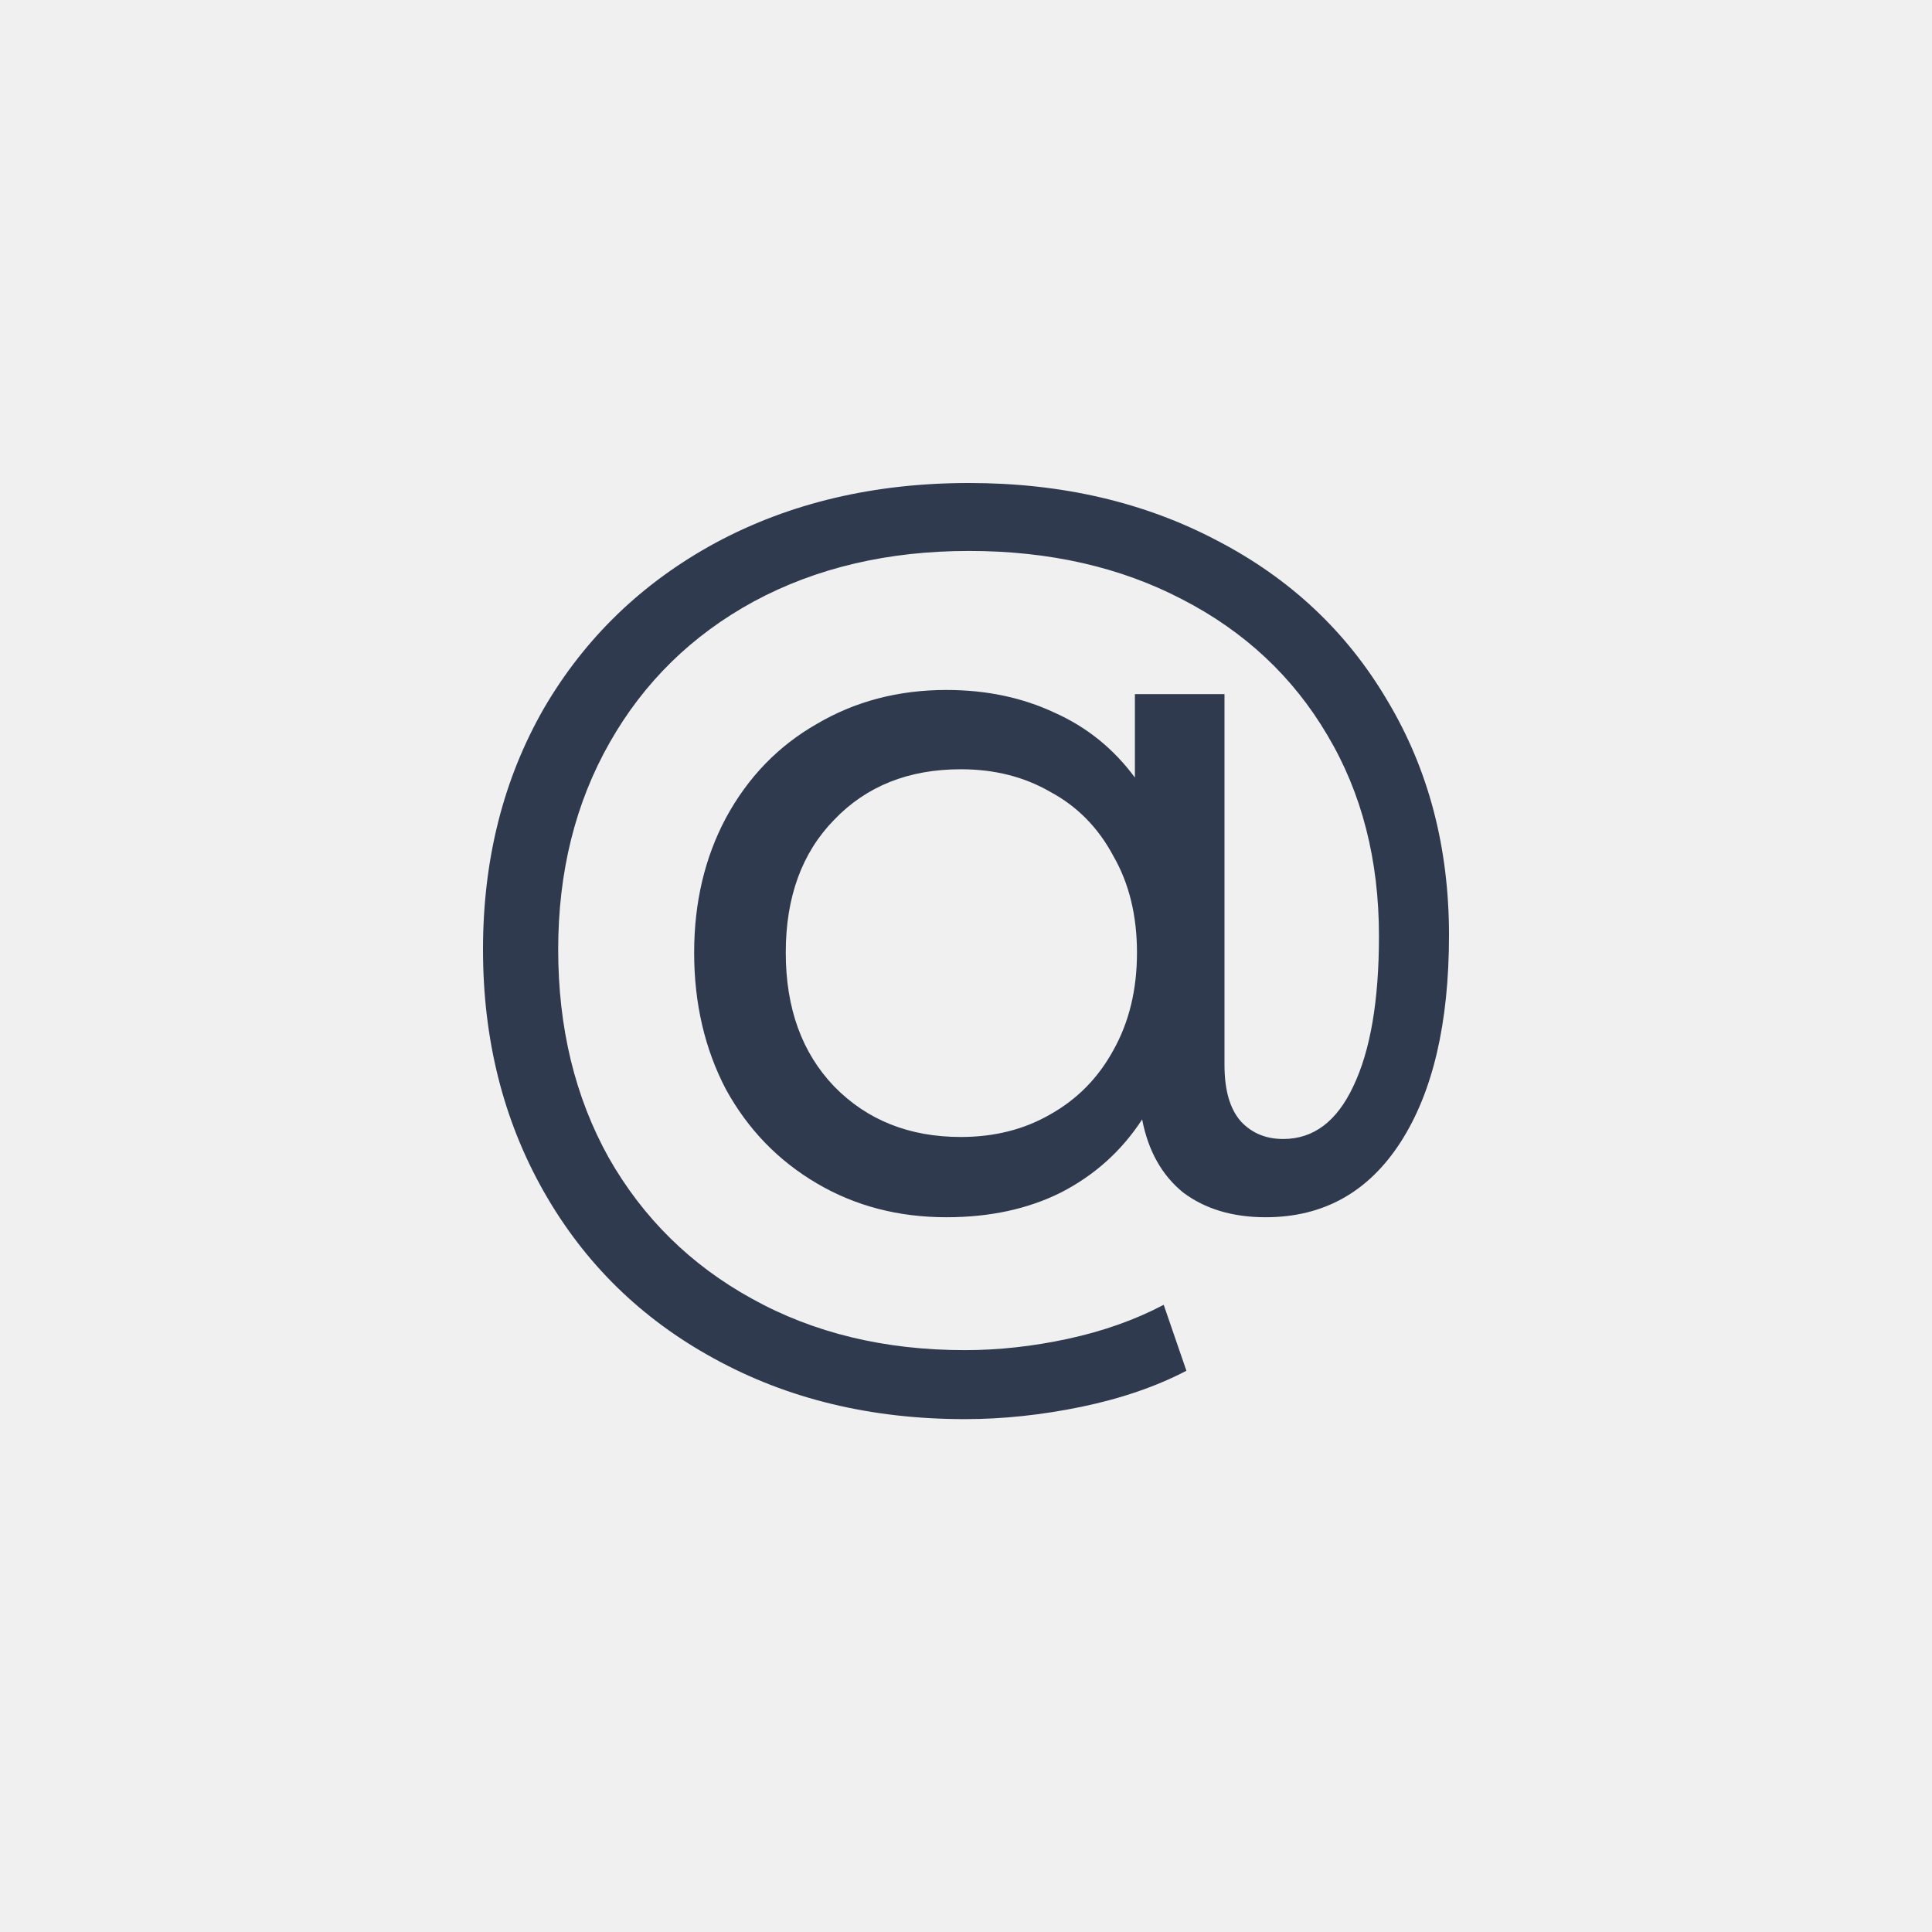
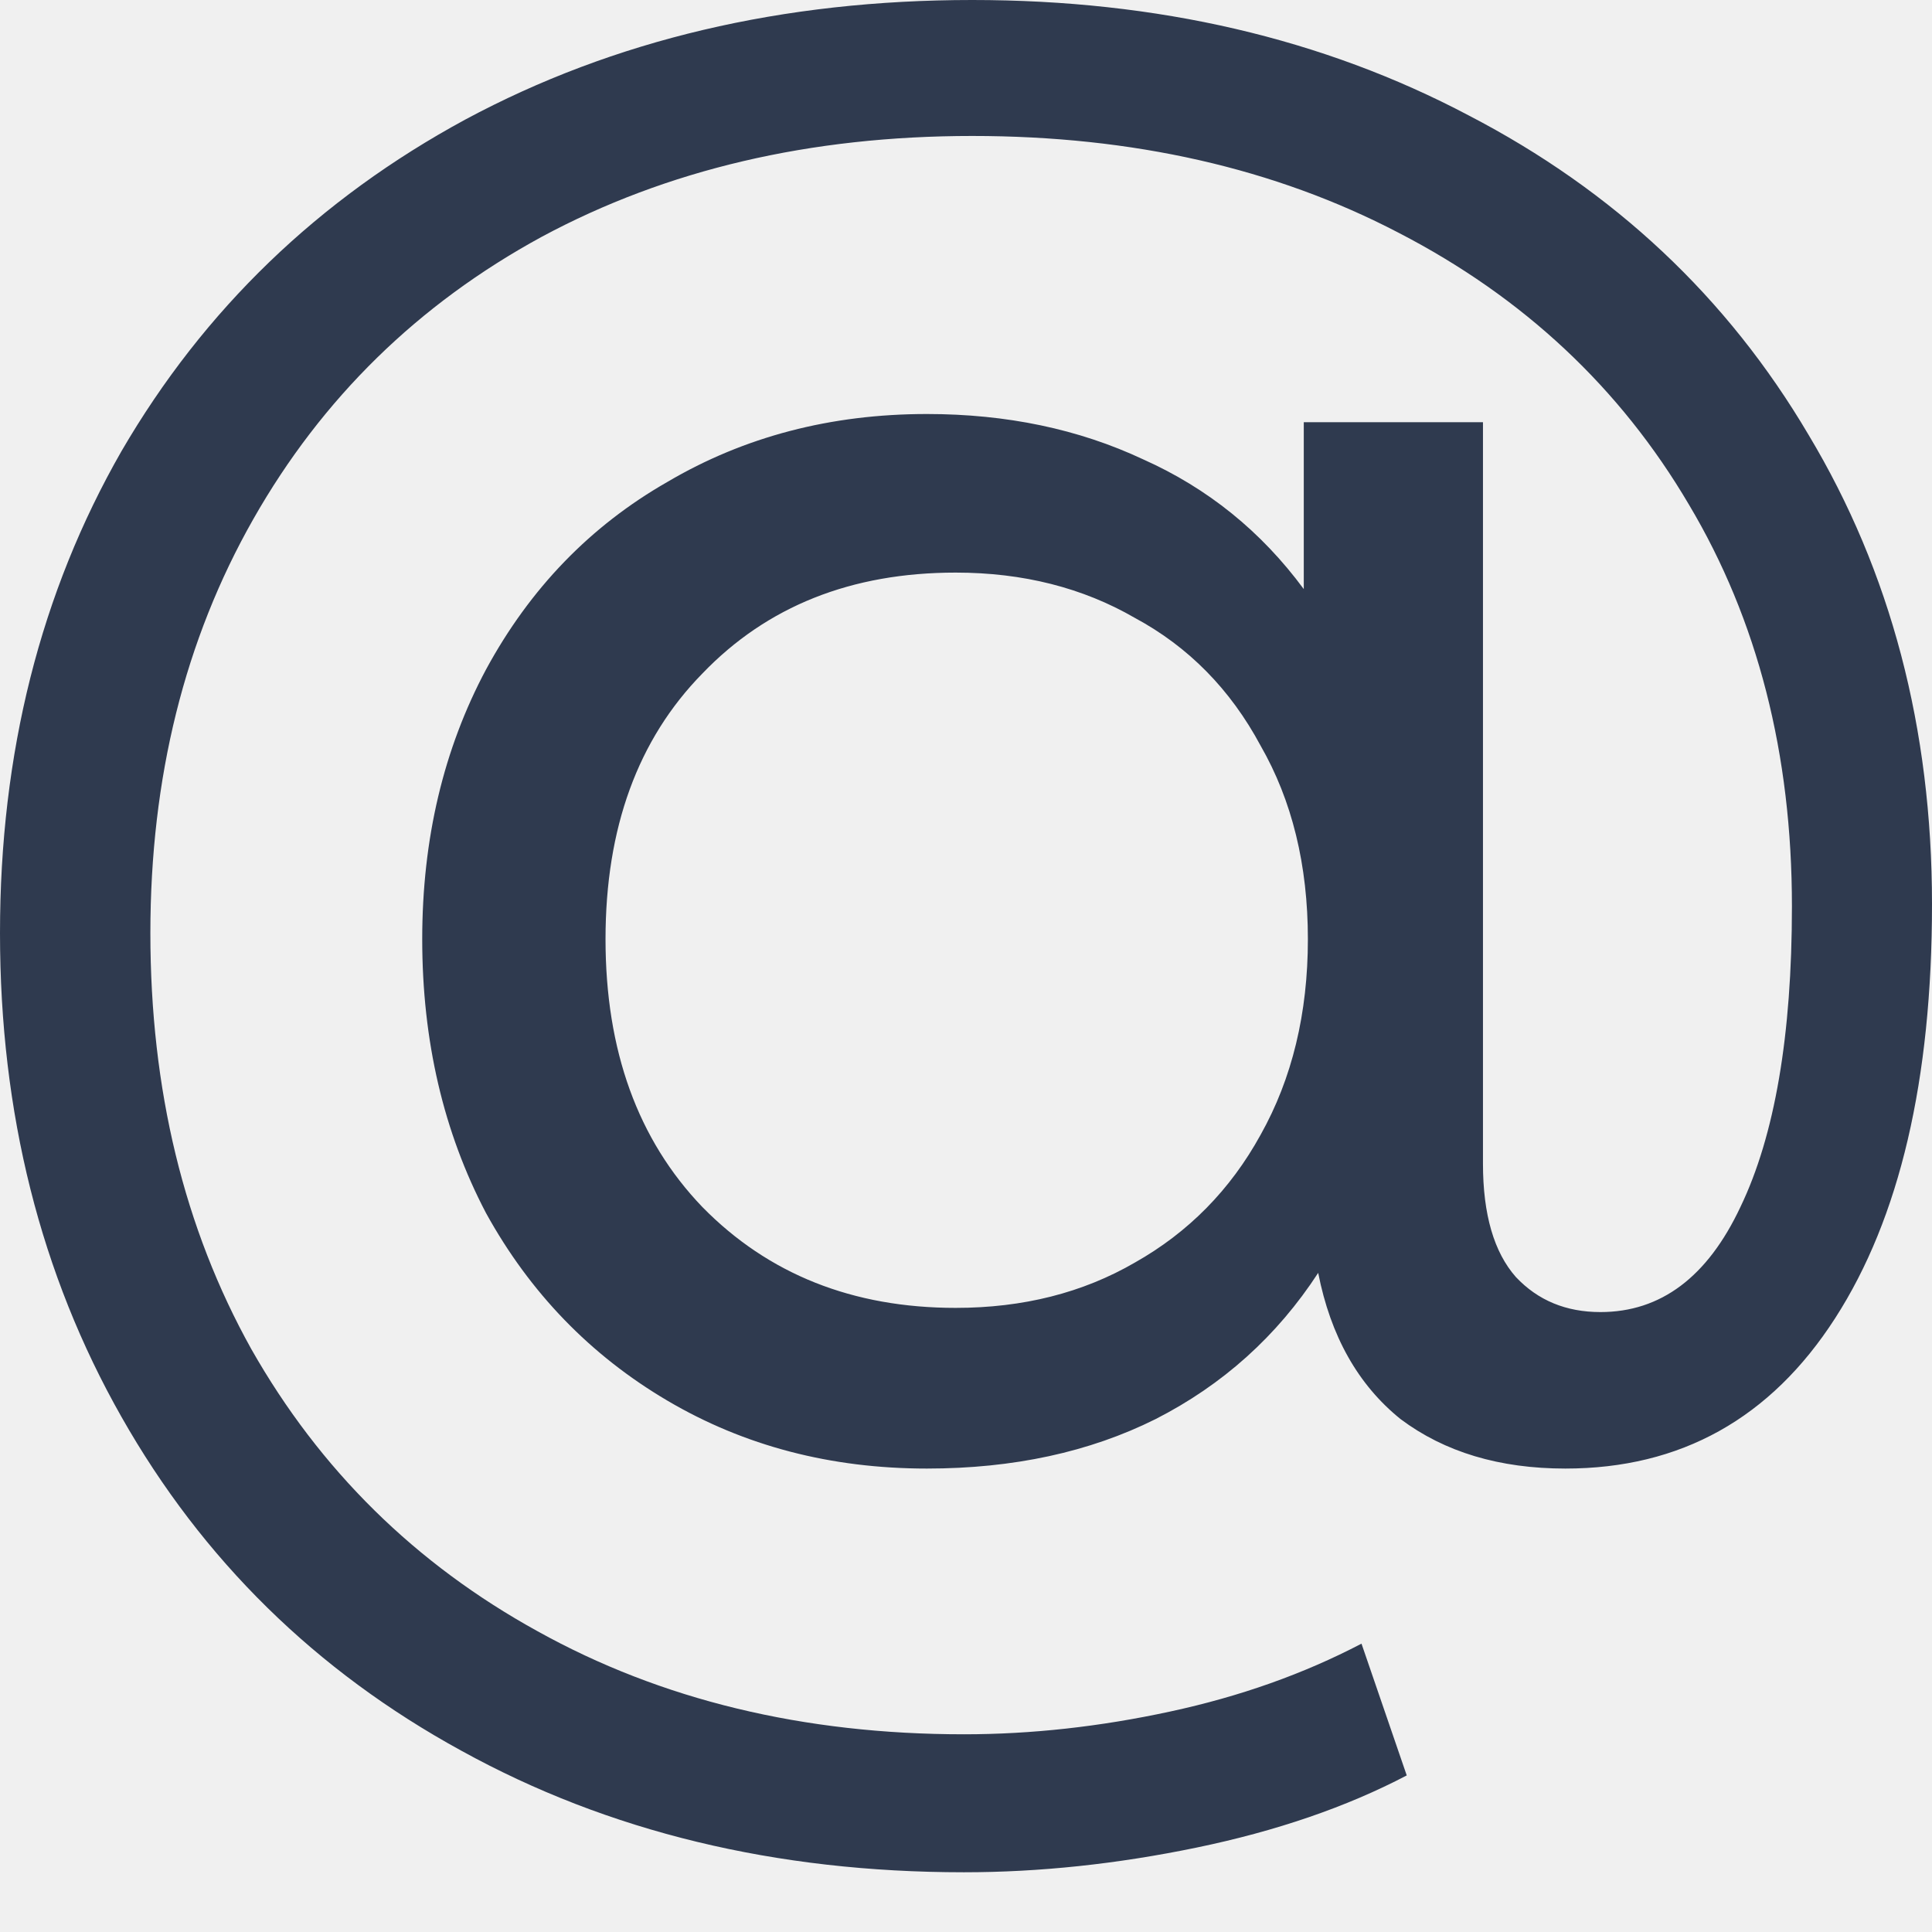
<svg xmlns="http://www.w3.org/2000/svg" width="24" height="24" viewBox="0 0 24 24" fill="none">
-   <path d="M12.038 6C13.19 6 14.217 6.239 15.121 6.716C16.026 7.186 16.729 7.846 17.232 8.699C17.744 9.552 18 10.524 18 11.616C18 12.708 17.8 13.565 17.399 14.188C16.998 14.81 16.439 15.121 15.723 15.121C15.313 15.121 14.972 15.019 14.699 14.815C14.435 14.601 14.264 14.299 14.188 13.906C13.932 14.299 13.595 14.601 13.177 14.815C12.768 15.019 12.294 15.121 11.757 15.121C11.16 15.121 10.623 14.981 10.145 14.699C9.667 14.418 9.292 14.03 9.019 13.535C8.755 13.032 8.623 12.465 8.623 11.834C8.623 11.211 8.755 10.652 9.019 10.158C9.292 9.655 9.667 9.267 10.145 8.994C10.623 8.712 11.16 8.571 11.757 8.571C12.252 8.571 12.699 8.665 13.1 8.853C13.501 9.032 13.834 9.301 14.098 9.659V8.623H15.211V13.228C15.211 13.544 15.279 13.778 15.416 13.932C15.552 14.077 15.727 14.149 15.94 14.149C16.316 14.149 16.605 13.932 16.81 13.497C17.023 13.053 17.13 12.431 17.13 11.629C17.13 10.682 16.917 9.851 16.49 9.134C16.064 8.409 15.463 7.846 14.687 7.446C13.919 7.045 13.036 6.844 12.038 6.844C11.032 6.844 10.141 7.053 9.365 7.471C8.597 7.889 8 8.473 7.574 9.224C7.147 9.974 6.934 10.832 6.934 11.795C6.934 12.768 7.143 13.629 7.561 14.38C7.987 15.13 8.58 15.714 9.339 16.132C10.107 16.559 10.989 16.772 11.987 16.772C12.405 16.772 12.832 16.725 13.267 16.631C13.701 16.537 14.098 16.397 14.456 16.209L14.738 17.028C14.363 17.224 13.928 17.373 13.433 17.476C12.938 17.578 12.456 17.629 11.987 17.629C10.819 17.629 9.778 17.377 8.866 16.874C7.962 16.38 7.258 15.689 6.755 14.802C6.252 13.915 6 12.913 6 11.795C6 10.678 6.252 9.68 6.755 8.802C7.267 7.923 7.979 7.237 8.891 6.742C9.812 6.247 10.861 6 12.038 6ZM11.936 14.124C12.354 14.124 12.725 14.03 13.049 13.842C13.382 13.655 13.642 13.39 13.829 13.049C14.026 12.699 14.124 12.294 14.124 11.834C14.124 11.373 14.026 10.972 13.829 10.631C13.642 10.281 13.382 10.017 13.049 9.838C12.725 9.65 12.354 9.556 11.936 9.556C11.288 9.556 10.763 9.765 10.363 10.183C9.962 10.593 9.761 11.143 9.761 11.834C9.761 12.524 9.962 13.079 10.363 13.497C10.772 13.915 11.296 14.124 11.936 14.124Z" fill="#2F3A4F" />
+   <g clip-path="url(#clip0)">
+     <path d="M12.077 0C14.38 0 16.435 0.478 18.243 1.433C20.051 2.371 21.458 3.693 22.465 5.399C23.488 7.104 24 9.049 24 11.232C24 13.416 23.599 15.13 22.797 16.375C21.996 17.62 20.878 18.243 19.446 18.243C18.627 18.243 17.945 18.038 17.399 17.629C16.87 17.203 16.529 16.597 16.375 15.812C15.864 16.597 15.19 17.203 14.354 17.629C13.535 18.038 12.588 18.243 11.514 18.243C10.32 18.243 9.245 17.962 8.29 17.399C7.335 16.836 6.584 16.06 6.038 15.07C5.51 14.064 5.245 12.93 5.245 11.667C5.245 10.422 5.51 9.305 6.038 8.316C6.584 7.309 7.335 6.533 8.29 5.987C9.245 5.424 10.32 5.143 11.514 5.143C12.503 5.143 13.399 5.33 14.2 5.706C15.002 6.064 15.667 6.601 16.196 7.318V5.245H18.422V14.456C18.422 15.087 18.559 15.556 18.831 15.864C19.104 16.154 19.454 16.299 19.881 16.299C20.631 16.299 21.211 15.864 21.62 14.994C22.047 14.107 22.26 12.861 22.26 11.258C22.26 9.365 21.834 7.701 20.981 6.269C20.128 4.819 18.925 3.693 17.373 2.891C15.838 2.09 14.072 1.689 12.077 1.689C10.064 1.689 8.281 2.107 6.729 2.942C5.194 3.778 4 4.947 3.147 6.448C2.294 7.949 1.868 9.663 1.868 11.591C1.868 13.535 2.286 15.258 3.122 16.759C3.974 18.26 5.16 19.428 6.678 20.264C8.213 21.117 9.979 21.544 11.974 21.544C12.81 21.544 13.663 21.45 14.533 21.262C15.403 21.075 16.196 20.793 16.913 20.418L17.475 22.055C16.725 22.448 15.855 22.746 14.866 22.951C13.876 23.156 12.912 23.258 11.974 23.258C9.637 23.258 7.556 22.755 5.731 21.748C3.923 20.759 2.516 19.377 1.51 17.603C0.503 15.829 0 13.825 0 11.591C0 9.356 0.503 7.36 1.51 5.603C2.533 3.846 3.957 2.473 5.782 1.484C7.625 0.495 9.723 0 12.077 0ZM11.872 16.247C12.708 16.247 13.45 16.06 14.098 15.684C14.763 15.309 15.284 14.78 15.659 14.098C16.051 13.399 16.247 12.588 16.247 11.667C16.247 10.746 16.051 9.945 15.659 9.262C15.284 8.563 14.763 8.034 14.098 7.676C13.45 7.301 12.708 7.113 11.872 7.113C10.576 7.113 9.527 7.531 8.725 8.367C7.923 9.185 7.522 10.286 7.522 11.667C7.522 13.049 7.923 14.158 8.725 14.994C9.544 15.829 10.593 16.247 11.872 16.247Z" fill="#2F3A4F" />
+   </g>
+   <defs>
+     <clipPath id="clip0">
+       <rect width="24" height="24" fill="white" />
+     </clipPath>
+   </defs>
</svg>
